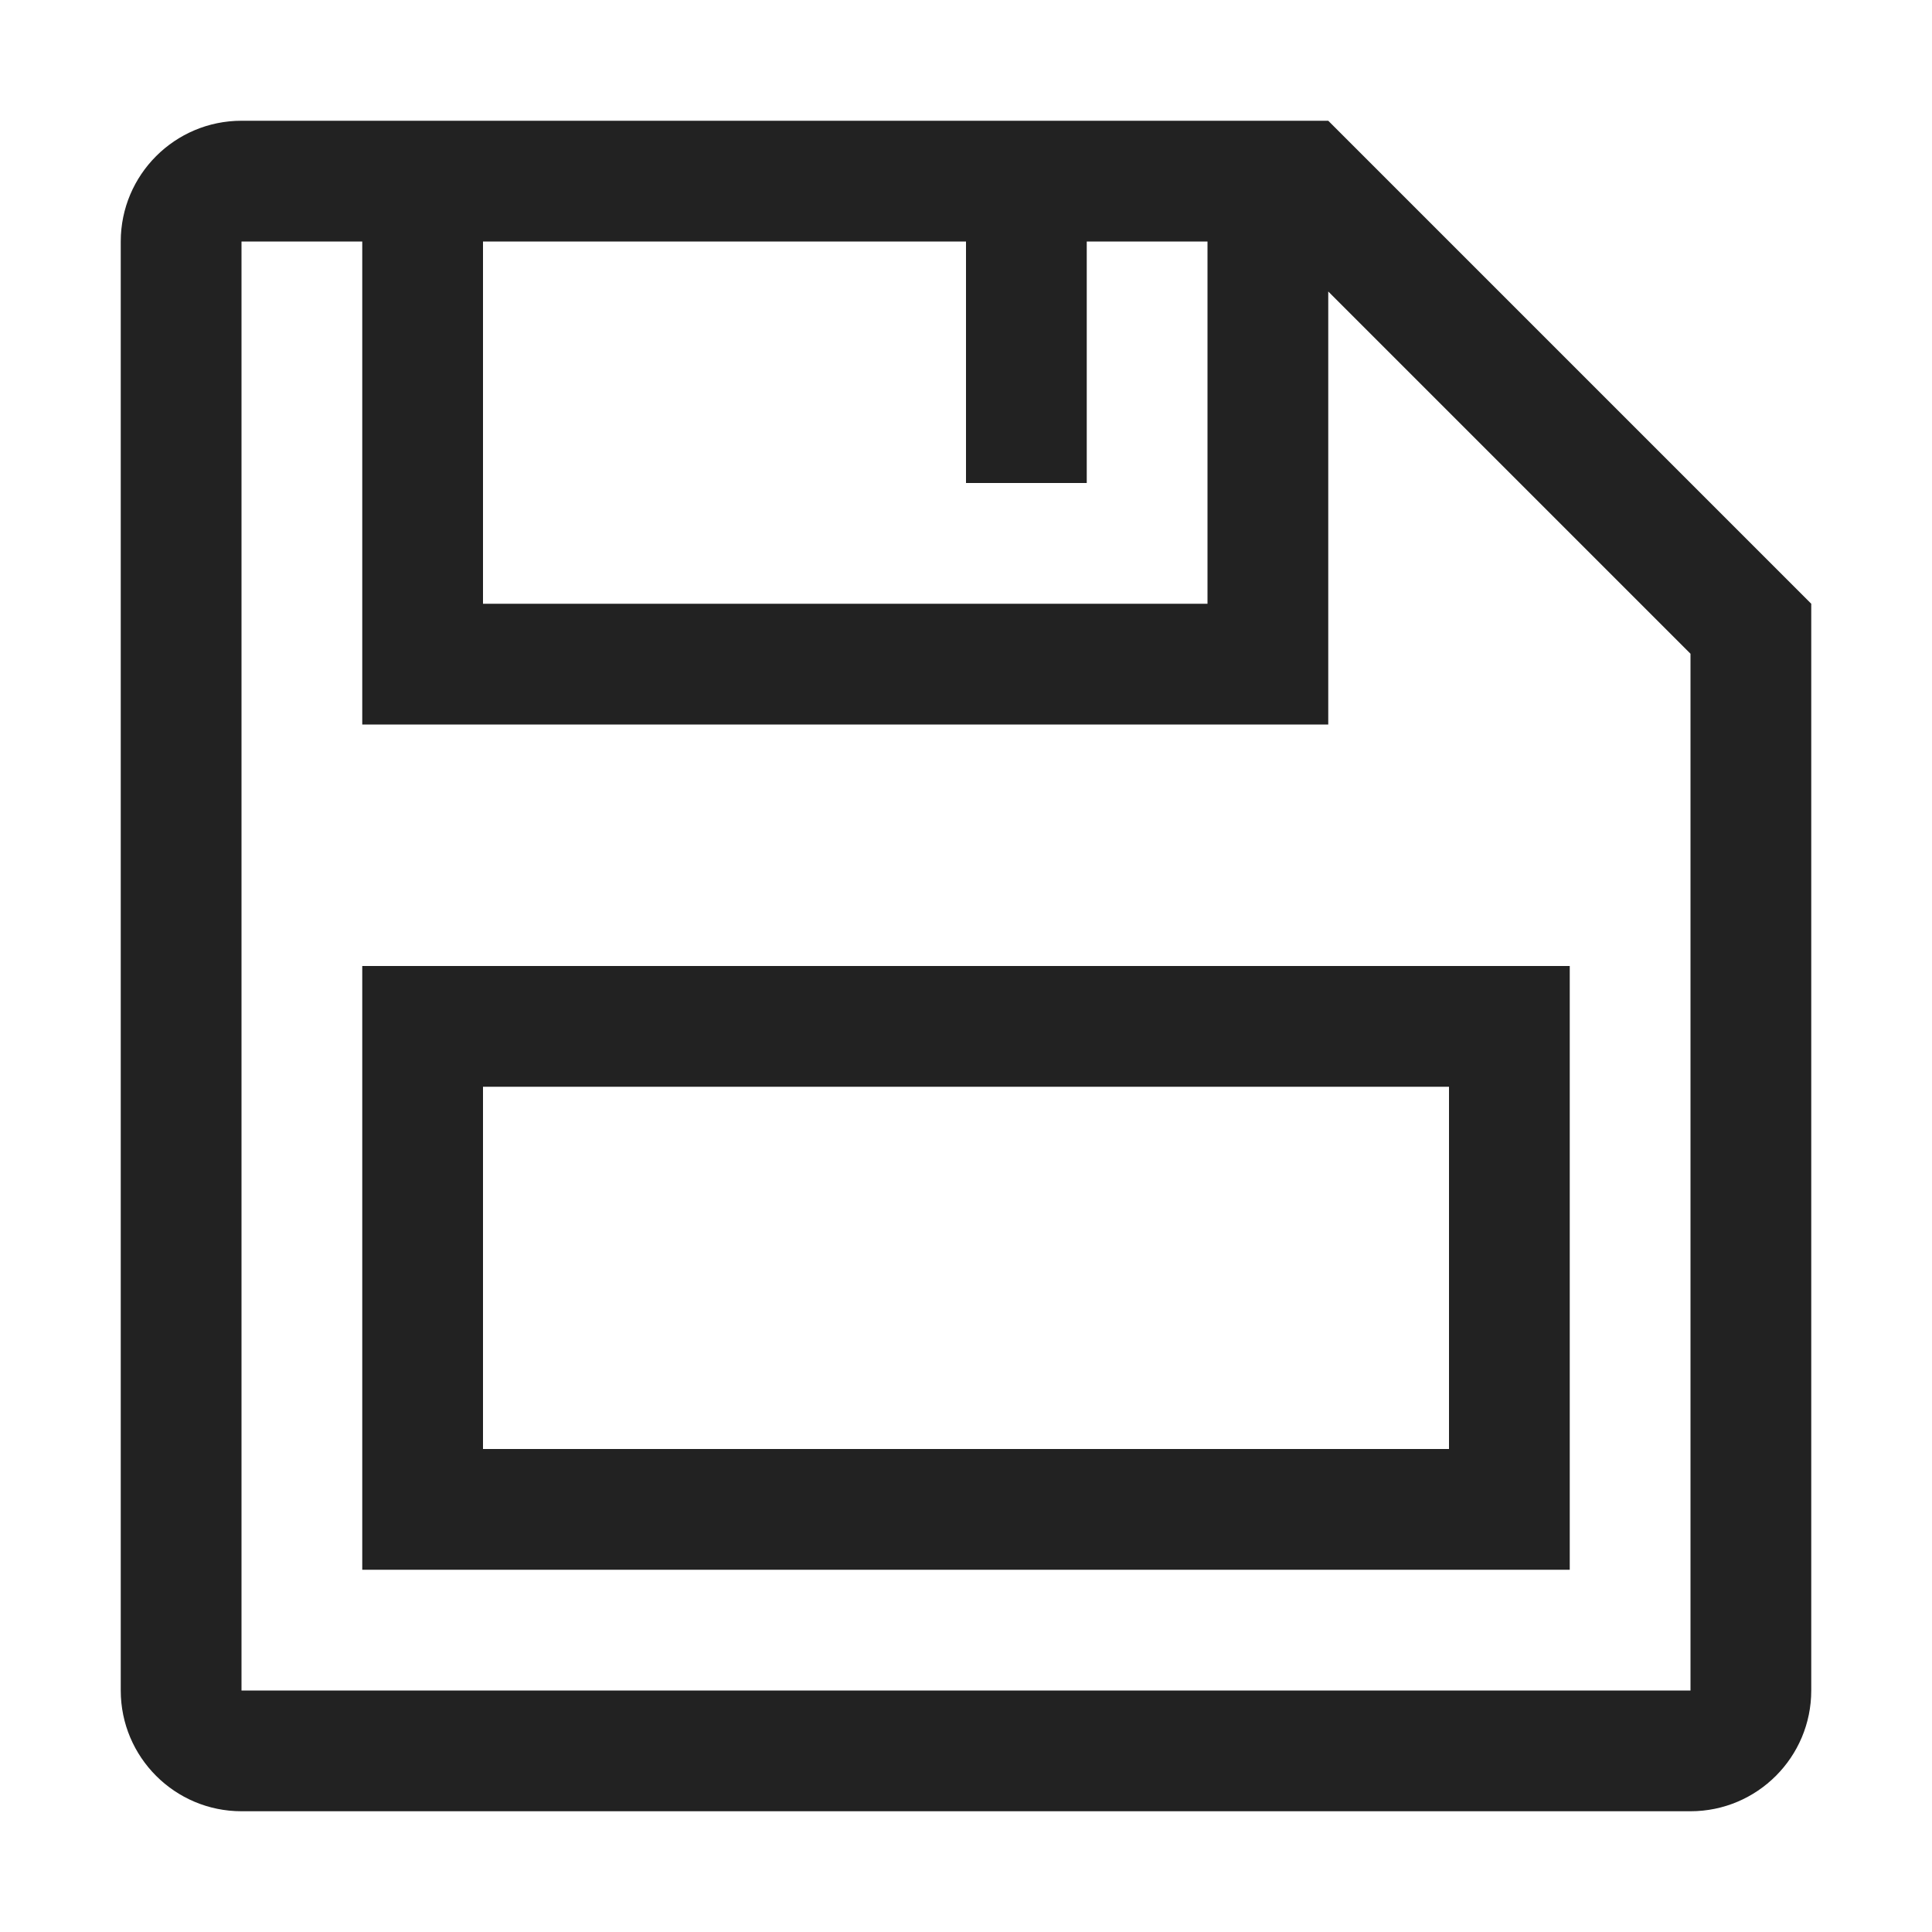
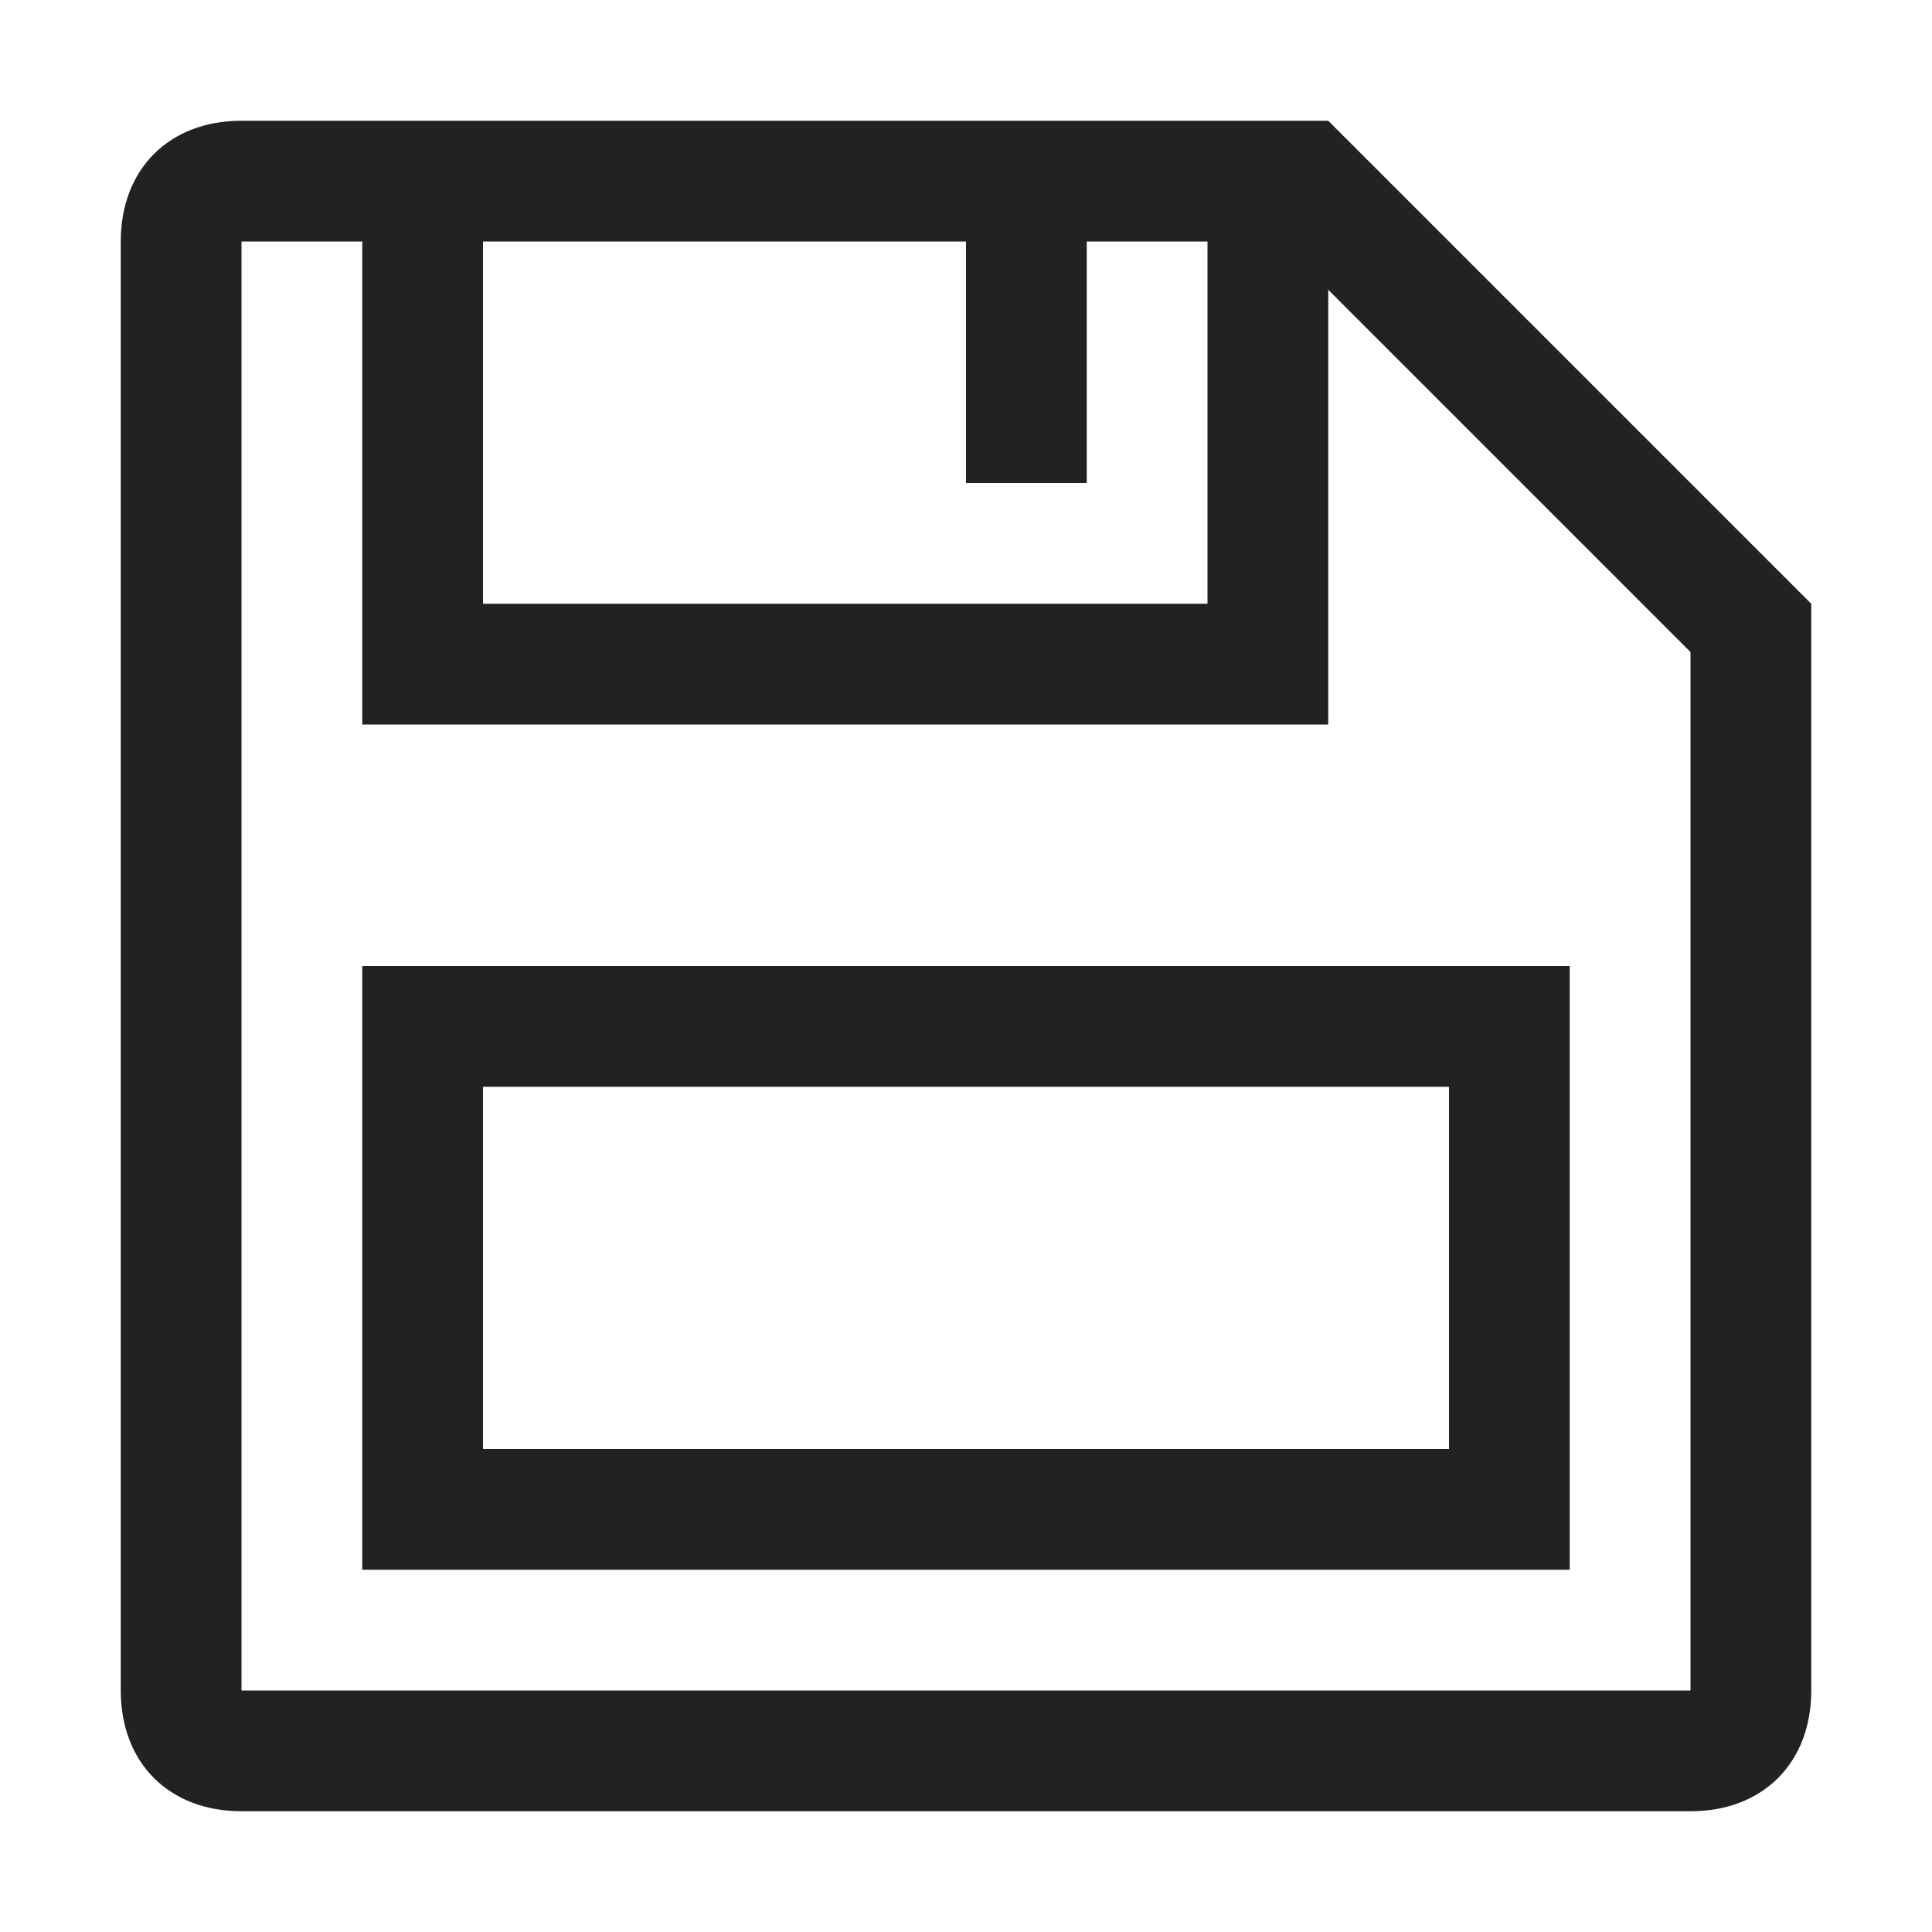
<svg xmlns="http://www.w3.org/2000/svg" version="1.1" width="16" height="16" viewBox="0 0 16 16">
-   <path fill="rgb(34,34,34)" d="M10.586 2l3.414 3.414v8.586h-12v-12h8.586zM11 1h-9c-0.552 0-1 0.448-1 1v0 12c0 0.552 0.448 1 1 1v0h12c0.552 0 1-0.448 1-1v0-9l-4-4zM12 9v3h-8v-3h8zM13 8h-10v5h10v-5zM10 2v3h-6v-3h6zM11 1h-8v5h8v-5zM9 1h-1v3h1z" />
+   <path fill="rgb(34,34,34)" d="M11 1h-9c-0.6 0-1 0.4-1 1v12c0 0.6 0.4 1 1 1h12c0.6 0 1-0.4 1-1v-9l-4-4zM8 2v2h1v-2h1v3h-6v-3h4zM14 14h-12v-12h1v4h8v-3.6l3 3v8.6zM3 13h10v-5h-10v5zM4 9h8v3h-8v-3z" />
</svg>
